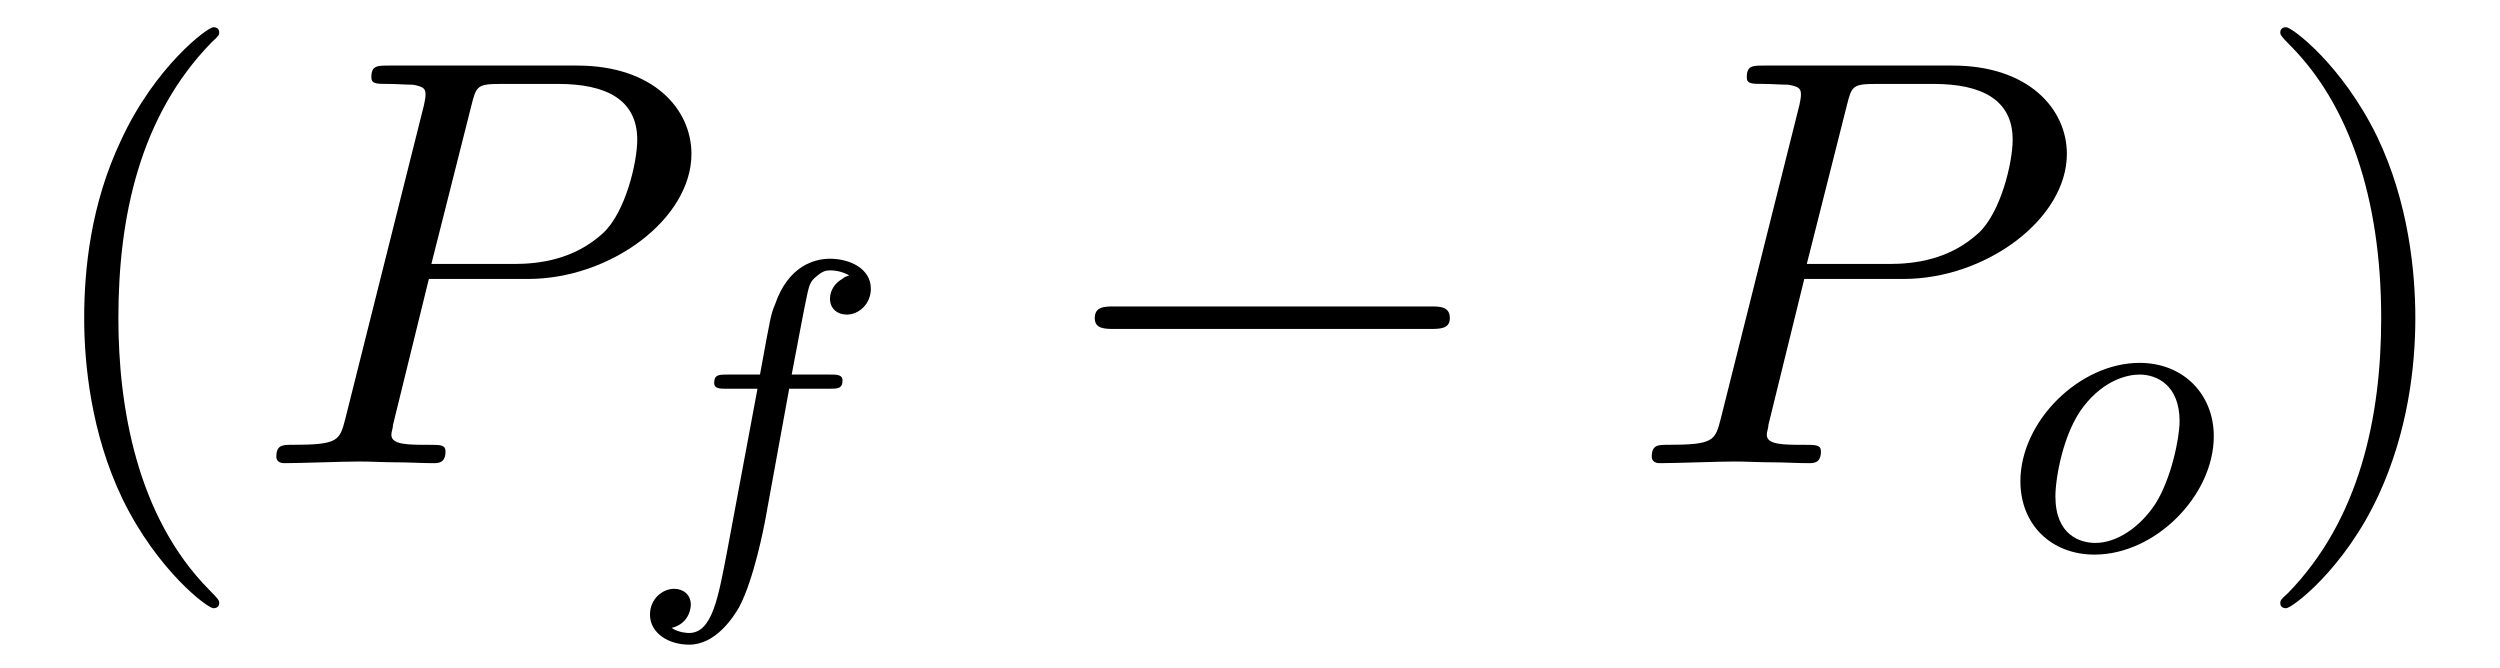
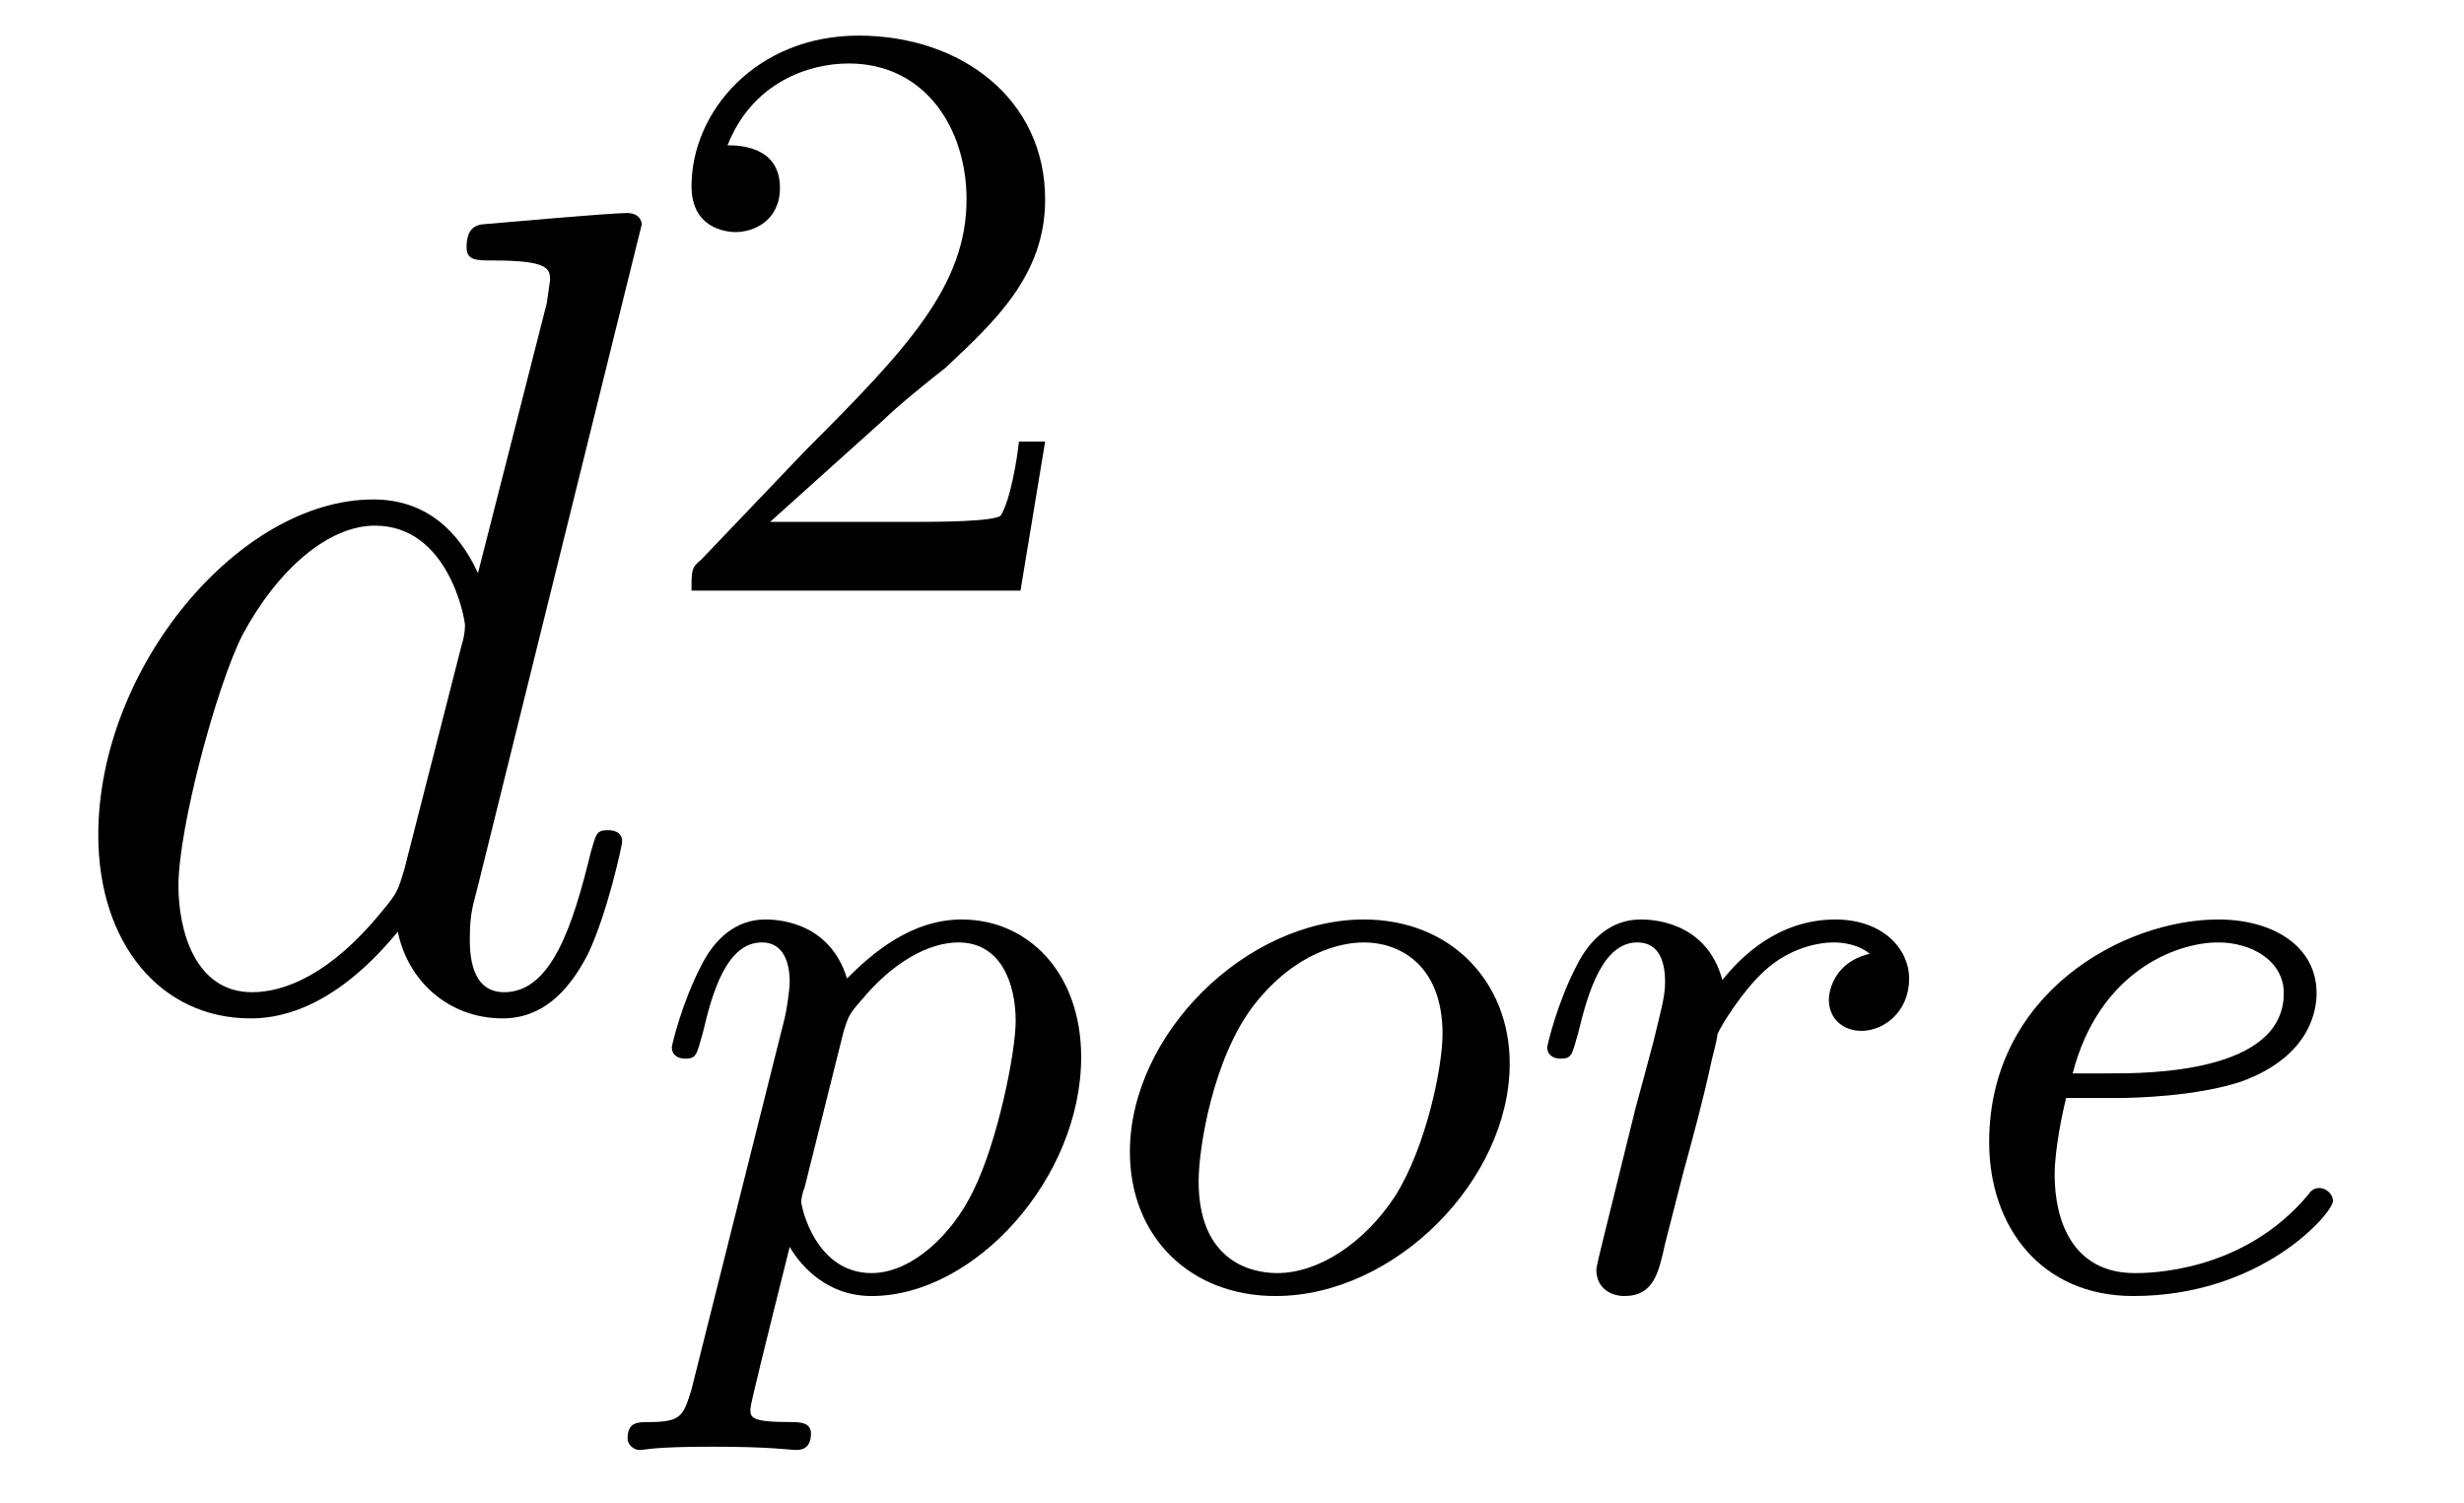
- <svg xmlns="http://www.w3.org/2000/svg" xmlns:xlink="http://www.w3.org/1999/xlink" viewBox="0 0 46.862 12.509" version="1.2">
+ <svg xmlns="http://www.w3.org/2000/svg" xmlns:xlink="http://www.w3.org/1999/xlink" viewBox="0 0 23.517 14.342" version="1.2">
  <defs>
    <g>
      <symbol overflow="visible" id="glyph0-0">
        <path style="stroke:none;" d="" />
      </symbol>
      <symbol overflow="visible" id="glyph0-1">
-         <path style="stroke:none;" d="M 3.609 2.625 C 3.609 2.578 3.609 2.562 3.422 2.375 C 2.062 1 1.719 -1.062 1.719 -2.719 C 1.719 -4.625 2.125 -6.516 3.469 -7.891 C 3.609 -8.016 3.609 -8.031 3.609 -8.078 C 3.609 -8.141 3.562 -8.172 3.5 -8.172 C 3.391 -8.172 2.406 -7.438 1.766 -6.047 C 1.203 -4.859 1.078 -3.641 1.078 -2.719 C 1.078 -1.875 1.203 -0.562 1.797 0.672 C 2.453 2.016 3.391 2.719 3.5 2.719 C 3.562 2.719 3.609 2.688 3.609 2.625 Z M 3.609 2.625 " />
-       </symbol>
-       <symbol overflow="visible" id="glyph0-2">
-         <path style="stroke:none;" d="M 3.156 -2.719 C 3.156 -3.578 3.031 -4.891 2.438 -6.125 C 1.781 -7.469 0.844 -8.172 0.734 -8.172 C 0.672 -8.172 0.625 -8.141 0.625 -8.078 C 0.625 -8.031 0.625 -8.016 0.828 -7.812 C 1.891 -6.734 2.516 -5 2.516 -2.719 C 2.516 -0.859 2.109 1.062 0.766 2.438 C 0.625 2.562 0.625 2.578 0.625 2.625 C 0.625 2.688 0.672 2.719 0.734 2.719 C 0.844 2.719 1.828 1.984 2.469 0.594 C 3.016 -0.594 3.156 -1.812 3.156 -2.719 Z M 3.156 -2.719 " />
+         <path style="stroke:none;" d="M 5.625 -7.453 C 5.625 -7.453 5.625 -7.562 5.484 -7.562 C 5.328 -7.562 4.281 -7.469 4.094 -7.453 C 4.016 -7.438 3.953 -7.391 3.953 -7.234 C 3.953 -7.109 4.047 -7.109 4.203 -7.109 C 4.734 -7.109 4.75 -7.031 4.75 -6.922 L 4.719 -6.703 L 4.062 -4.125 C 3.875 -4.531 3.562 -4.828 3.062 -4.828 C 1.781 -4.828 0.438 -3.219 0.438 -1.625 C 0.438 -0.594 1.031 0.125 1.891 0.125 C 2.109 0.125 2.656 0.078 3.297 -0.703 C 3.391 -0.234 3.781 0.125 4.297 0.125 C 4.672 0.125 4.922 -0.125 5.109 -0.484 C 5.297 -0.875 5.438 -1.531 5.438 -1.562 C 5.438 -1.672 5.328 -1.672 5.297 -1.672 C 5.188 -1.672 5.188 -1.625 5.141 -1.469 C 4.969 -0.766 4.766 -0.125 4.312 -0.125 C 4.031 -0.125 3.984 -0.406 3.984 -0.625 C 3.984 -0.891 4.016 -0.953 4.062 -1.141 Z M 3.359 -1.297 C 3.297 -1.094 3.297 -1.078 3.141 -0.891 C 2.656 -0.297 2.219 -0.125 1.906 -0.125 C 1.359 -0.125 1.203 -0.719 1.203 -1.141 C 1.203 -1.688 1.562 -3.031 1.812 -3.531 C 2.156 -4.172 2.641 -4.578 3.078 -4.578 C 3.781 -4.578 3.938 -3.688 3.938 -3.625 C 3.938 -3.562 3.922 -3.484 3.906 -3.438 Z M 3.359 -1.297 " />
      </symbol>
      <symbol overflow="visible" id="glyph1-0">
        <path style="stroke:none;" d="" />
      </symbol>
      <symbol overflow="visible" id="glyph1-1">
-         <path style="stroke:none;" d="M 3.297 -3.453 L 5.156 -3.453 C 6.703 -3.453 8.219 -4.578 8.219 -5.797 C 8.219 -6.641 7.5 -7.453 6.078 -7.453 L 2.547 -7.453 C 2.328 -7.453 2.219 -7.453 2.219 -7.234 C 2.219 -7.109 2.312 -7.109 2.531 -7.109 C 2.672 -7.109 2.875 -7.094 3 -7.094 C 3.172 -7.062 3.234 -7.031 3.234 -6.922 C 3.234 -6.875 3.234 -6.844 3.203 -6.703 L 1.734 -0.844 C 1.625 -0.422 1.609 -0.344 0.734 -0.344 C 0.562 -0.344 0.438 -0.344 0.438 -0.125 C 0.438 0 0.562 0 0.594 0 C 0.906 0 1.672 -0.031 1.984 -0.031 C 2.219 -0.031 2.453 -0.016 2.688 -0.016 C 2.922 -0.016 3.156 0 3.391 0 C 3.469 0 3.609 0 3.609 -0.219 C 3.609 -0.344 3.516 -0.344 3.297 -0.344 C 2.906 -0.344 2.594 -0.344 2.594 -0.531 C 2.594 -0.594 2.625 -0.656 2.625 -0.719 Z M 4.094 -6.703 C 4.188 -7.078 4.203 -7.109 4.672 -7.109 L 5.719 -7.109 C 6.625 -7.109 7.203 -6.812 7.203 -6.062 C 7.203 -5.641 6.984 -4.703 6.562 -4.312 C 6.016 -3.812 5.359 -3.734 4.891 -3.734 L 3.344 -3.734 Z M 4.094 -6.703 " />
+         <path style="stroke:none;" d="M 2.25 -1.625 C 2.375 -1.75 2.703 -2.016 2.844 -2.125 C 3.328 -2.578 3.797 -3.016 3.797 -3.734 C 3.797 -4.688 3 -5.297 2.016 -5.297 C 1.047 -5.297 0.422 -4.578 0.422 -3.859 C 0.422 -3.469 0.734 -3.422 0.844 -3.422 C 1.016 -3.422 1.266 -3.531 1.266 -3.844 C 1.266 -4.25 0.859 -4.25 0.766 -4.25 C 1 -4.844 1.531 -5.031 1.922 -5.031 C 2.656 -5.031 3.047 -4.406 3.047 -3.734 C 3.047 -2.906 2.469 -2.297 1.516 -1.344 L 0.516 -0.297 C 0.422 -0.219 0.422 -0.203 0.422 0 L 3.562 0 L 3.797 -1.422 L 3.547 -1.422 C 3.531 -1.266 3.469 -0.875 3.375 -0.719 C 3.328 -0.656 2.719 -0.656 2.594 -0.656 L 1.172 -0.656 Z M 2.25 -1.625 " />
      </symbol>
      <symbol overflow="visible" id="glyph2-0">
        <path style="stroke:none;" d="" />
      </symbol>
      <symbol overflow="visible" id="glyph2-1">
-         <path style="stroke:none;" d="M 3.047 -3.172 L 3.797 -3.172 C 3.953 -3.172 4.047 -3.172 4.047 -3.328 C 4.047 -3.438 3.938 -3.438 3.812 -3.438 L 3.094 -3.438 C 3.234 -4.156 3.312 -4.609 3.391 -4.969 C 3.422 -5.094 3.438 -5.188 3.562 -5.281 C 3.672 -5.375 3.734 -5.391 3.812 -5.391 C 3.938 -5.391 4.062 -5.359 4.172 -5.297 C 4.125 -5.281 4.078 -5.266 4.047 -5.234 C 3.906 -5.156 3.812 -5.016 3.812 -4.859 C 3.812 -4.672 3.953 -4.562 4.125 -4.562 C 4.359 -4.562 4.578 -4.766 4.578 -5.047 C 4.578 -5.422 4.188 -5.609 3.812 -5.609 C 3.531 -5.609 3.031 -5.484 2.781 -4.75 C 2.703 -4.562 2.703 -4.547 2.5 -3.438 L 1.891 -3.438 C 1.734 -3.438 1.641 -3.438 1.641 -3.281 C 1.641 -3.172 1.75 -3.172 1.875 -3.172 L 2.453 -3.172 L 1.875 -0.078 C 1.719 0.719 1.609 1.406 1.172 1.406 C 1.156 1.406 0.984 1.406 0.844 1.312 C 1.203 1.219 1.203 0.891 1.203 0.875 C 1.203 0.688 1.062 0.578 0.891 0.578 C 0.672 0.578 0.438 0.766 0.438 1.062 C 0.438 1.406 0.781 1.625 1.172 1.625 C 1.672 1.625 2 1.109 2.109 0.922 C 2.391 0.391 2.578 -0.609 2.594 -0.688 Z M 3.047 -3.172 " />
+         <path style="stroke:none;" d="M 0.422 0.969 C 0.344 1.219 0.328 1.281 0.016 1.281 C -0.094 1.281 -0.188 1.281 -0.188 1.438 C -0.188 1.5 -0.125 1.547 -0.078 1.547 C 0 1.547 0.031 1.516 0.625 1.516 C 1.188 1.516 1.359 1.547 1.422 1.547 C 1.453 1.547 1.562 1.547 1.562 1.391 C 1.562 1.281 1.453 1.281 1.359 1.281 C 0.984 1.281 0.984 1.234 0.984 1.156 C 0.984 1.109 1.125 0.547 1.359 -0.391 C 1.469 -0.203 1.719 0.078 2.141 0.078 C 3.125 0.078 4.141 -1.047 4.141 -2.203 C 4.141 -3 3.641 -3.516 3 -3.516 C 2.516 -3.516 2.141 -3.188 1.906 -2.953 C 1.734 -3.516 1.203 -3.516 1.125 -3.516 C 0.844 -3.516 0.641 -3.328 0.516 -3.078 C 0.328 -2.719 0.234 -2.312 0.234 -2.297 C 0.234 -2.219 0.297 -2.188 0.359 -2.188 C 0.469 -2.188 0.469 -2.219 0.531 -2.438 C 0.625 -2.844 0.766 -3.297 1.094 -3.297 C 1.297 -3.297 1.359 -3.109 1.359 -2.922 C 1.359 -2.844 1.328 -2.641 1.312 -2.578 Z M 1.875 -2.453 C 1.922 -2.594 1.922 -2.609 2.047 -2.75 C 2.344 -3.109 2.688 -3.297 2.969 -3.297 C 3.375 -3.297 3.516 -2.906 3.516 -2.547 C 3.516 -2.25 3.344 -1.391 3.109 -0.922 C 2.906 -0.5 2.516 -0.141 2.141 -0.141 C 1.609 -0.141 1.469 -0.766 1.469 -0.828 C 1.469 -0.844 1.484 -0.922 1.5 -0.953 Z M 1.875 -2.453 " />
      </symbol>
      <symbol overflow="visible" id="glyph2-2">
        <path style="stroke:none;" d="M 3.969 -2.141 C 3.969 -2.922 3.406 -3.516 2.578 -3.516 C 1.453 -3.516 0.344 -2.422 0.344 -1.297 C 0.344 -0.484 0.922 0.078 1.734 0.078 C 2.875 0.078 3.969 -1.031 3.969 -2.141 Z M 1.75 -0.141 C 1.469 -0.141 1 -0.281 1 -1.016 C 1 -1.344 1.141 -2.203 1.531 -2.703 C 1.922 -3.203 2.359 -3.297 2.578 -3.297 C 2.906 -3.297 3.328 -3.094 3.328 -2.422 C 3.328 -2.109 3.172 -1.344 2.875 -0.875 C 2.578 -0.422 2.141 -0.141 1.75 -0.141 Z M 1.75 -0.141 " />
      </symbol>
-       <symbol overflow="visible" id="glyph3-0">
-         <path style="stroke:none;" d="" />
+       <symbol overflow="visible" id="glyph2-3">
+         <path style="stroke:none;" d="M 1.531 -1.094 C 1.625 -1.438 1.719 -1.781 1.797 -2.141 C 1.797 -2.156 1.859 -2.375 1.859 -2.422 C 1.891 -2.5 2.094 -2.828 2.297 -3.016 C 2.547 -3.25 2.828 -3.297 2.969 -3.297 C 3.047 -3.297 3.203 -3.281 3.312 -3.188 C 2.969 -3.109 2.922 -2.828 2.922 -2.75 C 2.922 -2.578 3.047 -2.453 3.234 -2.453 C 3.438 -2.453 3.688 -2.625 3.688 -2.953 C 3.688 -3.234 3.438 -3.516 2.984 -3.516 C 2.438 -3.516 2.078 -3.156 1.906 -2.938 C 1.75 -3.516 1.203 -3.516 1.125 -3.516 C 0.844 -3.516 0.641 -3.328 0.516 -3.078 C 0.328 -2.719 0.234 -2.312 0.234 -2.297 C 0.234 -2.219 0.297 -2.188 0.359 -2.188 C 0.469 -2.188 0.469 -2.219 0.531 -2.438 C 0.625 -2.828 0.766 -3.297 1.094 -3.297 C 1.312 -3.297 1.359 -3.094 1.359 -2.922 C 1.359 -2.766 1.312 -2.625 1.25 -2.359 C 1.234 -2.297 1.109 -1.828 1.078 -1.719 L 0.781 -0.516 C 0.75 -0.391 0.703 -0.203 0.703 -0.172 C 0.703 0.016 0.859 0.078 0.969 0.078 C 1.25 0.078 1.297 -0.141 1.359 -0.422 Z M 1.531 -1.094 " />
      </symbol>
-       <symbol overflow="visible" id="glyph3-1">
-         <path style="stroke:none;" d="M 7.188 -2.516 C 7.375 -2.516 7.562 -2.516 7.562 -2.719 C 7.562 -2.938 7.375 -2.938 7.188 -2.938 L 1.281 -2.938 C 1.094 -2.938 0.906 -2.938 0.906 -2.719 C 0.906 -2.516 1.094 -2.516 1.281 -2.516 Z M 7.188 -2.516 " />
+       <symbol overflow="visible" id="glyph2-4">
+         <path style="stroke:none;" d="M 1.609 -1.812 C 1.781 -1.812 2.375 -1.828 2.797 -1.969 C 3.484 -2.219 3.516 -2.688 3.516 -2.812 C 3.516 -3.266 3.094 -3.516 2.578 -3.516 C 1.672 -3.516 0.391 -2.812 0.391 -1.391 C 0.391 -0.578 0.891 0.078 1.766 0.078 C 3 0.078 3.672 -0.719 3.672 -0.828 C 3.672 -0.906 3.594 -0.953 3.547 -0.953 C 3.5 -0.953 3.469 -0.938 3.438 -0.891 C 2.812 -0.141 1.906 -0.141 1.781 -0.141 C 1.188 -0.141 1.016 -0.641 1.016 -1.078 C 1.016 -1.328 1.094 -1.688 1.125 -1.812 Z M 1.188 -2.047 C 1.438 -3.016 2.172 -3.297 2.578 -3.297 C 2.891 -3.297 3.203 -3.125 3.203 -2.812 C 3.203 -2.047 1.891 -2.047 1.547 -2.047 Z M 1.188 -2.047 " />
      </symbol>
    </g>
-     <clipPath id="clip1">
-       <path d="M 12 4 L 17 4 L 17 12.508 L 12 12.508 Z M 12 4 " />
-     </clipPath>
  </defs>
  <g id="surface1">
    <g style="fill:rgb(0%,0%,0%);fill-opacity:1;">
-       <use xlink:href="#glyph0-1" x="0.5" y="8.682" />
+       <use xlink:href="#glyph0-1" x="0.5" y="9.595" />
    </g>
    <g style="fill:rgb(0%,0%,0%);fill-opacity:1;">
-       <use xlink:href="#glyph1-1" x="4.742" y="8.682" />
-     </g>
-     <g clip-path="url(#clip1)" clip-rule="nonzero">
-       <g style="fill:rgb(0%,0%,0%);fill-opacity:1;">
-         <use xlink:href="#glyph2-1" x="11.746" y="10.459" />
-       </g>
+       <use xlink:href="#glyph1-1" x="6.178" y="5.637" />
    </g>
    <g style="fill:rgb(0%,0%,0%);fill-opacity:1;">
-       <use xlink:href="#glyph3-1" x="19.615" y="8.682" />
+       <use xlink:href="#glyph2-1" x="6.178" y="12.292" />
+       <use xlink:href="#glyph2-2" x="10.44" y="12.292" />
+       <use xlink:href="#glyph2-3" x="14.533" y="12.292" />
    </g>
    <g style="fill:rgb(0%,0%,0%);fill-opacity:1;">
-       <use xlink:href="#glyph1-1" x="30.524" y="8.682" />
-     </g>
-     <g style="fill:rgb(0%,0%,0%);fill-opacity:1;">
-       <use xlink:href="#glyph2-2" x="37.528" y="10.318" />
-     </g>
-     <g style="fill:rgb(0%,0%,0%);fill-opacity:1;">
-       <use xlink:href="#glyph0-2" x="42.119" y="8.682" />
+       <use xlink:href="#glyph2-4" x="18.594" y="12.292" />
    </g>
  </g>
</svg>
